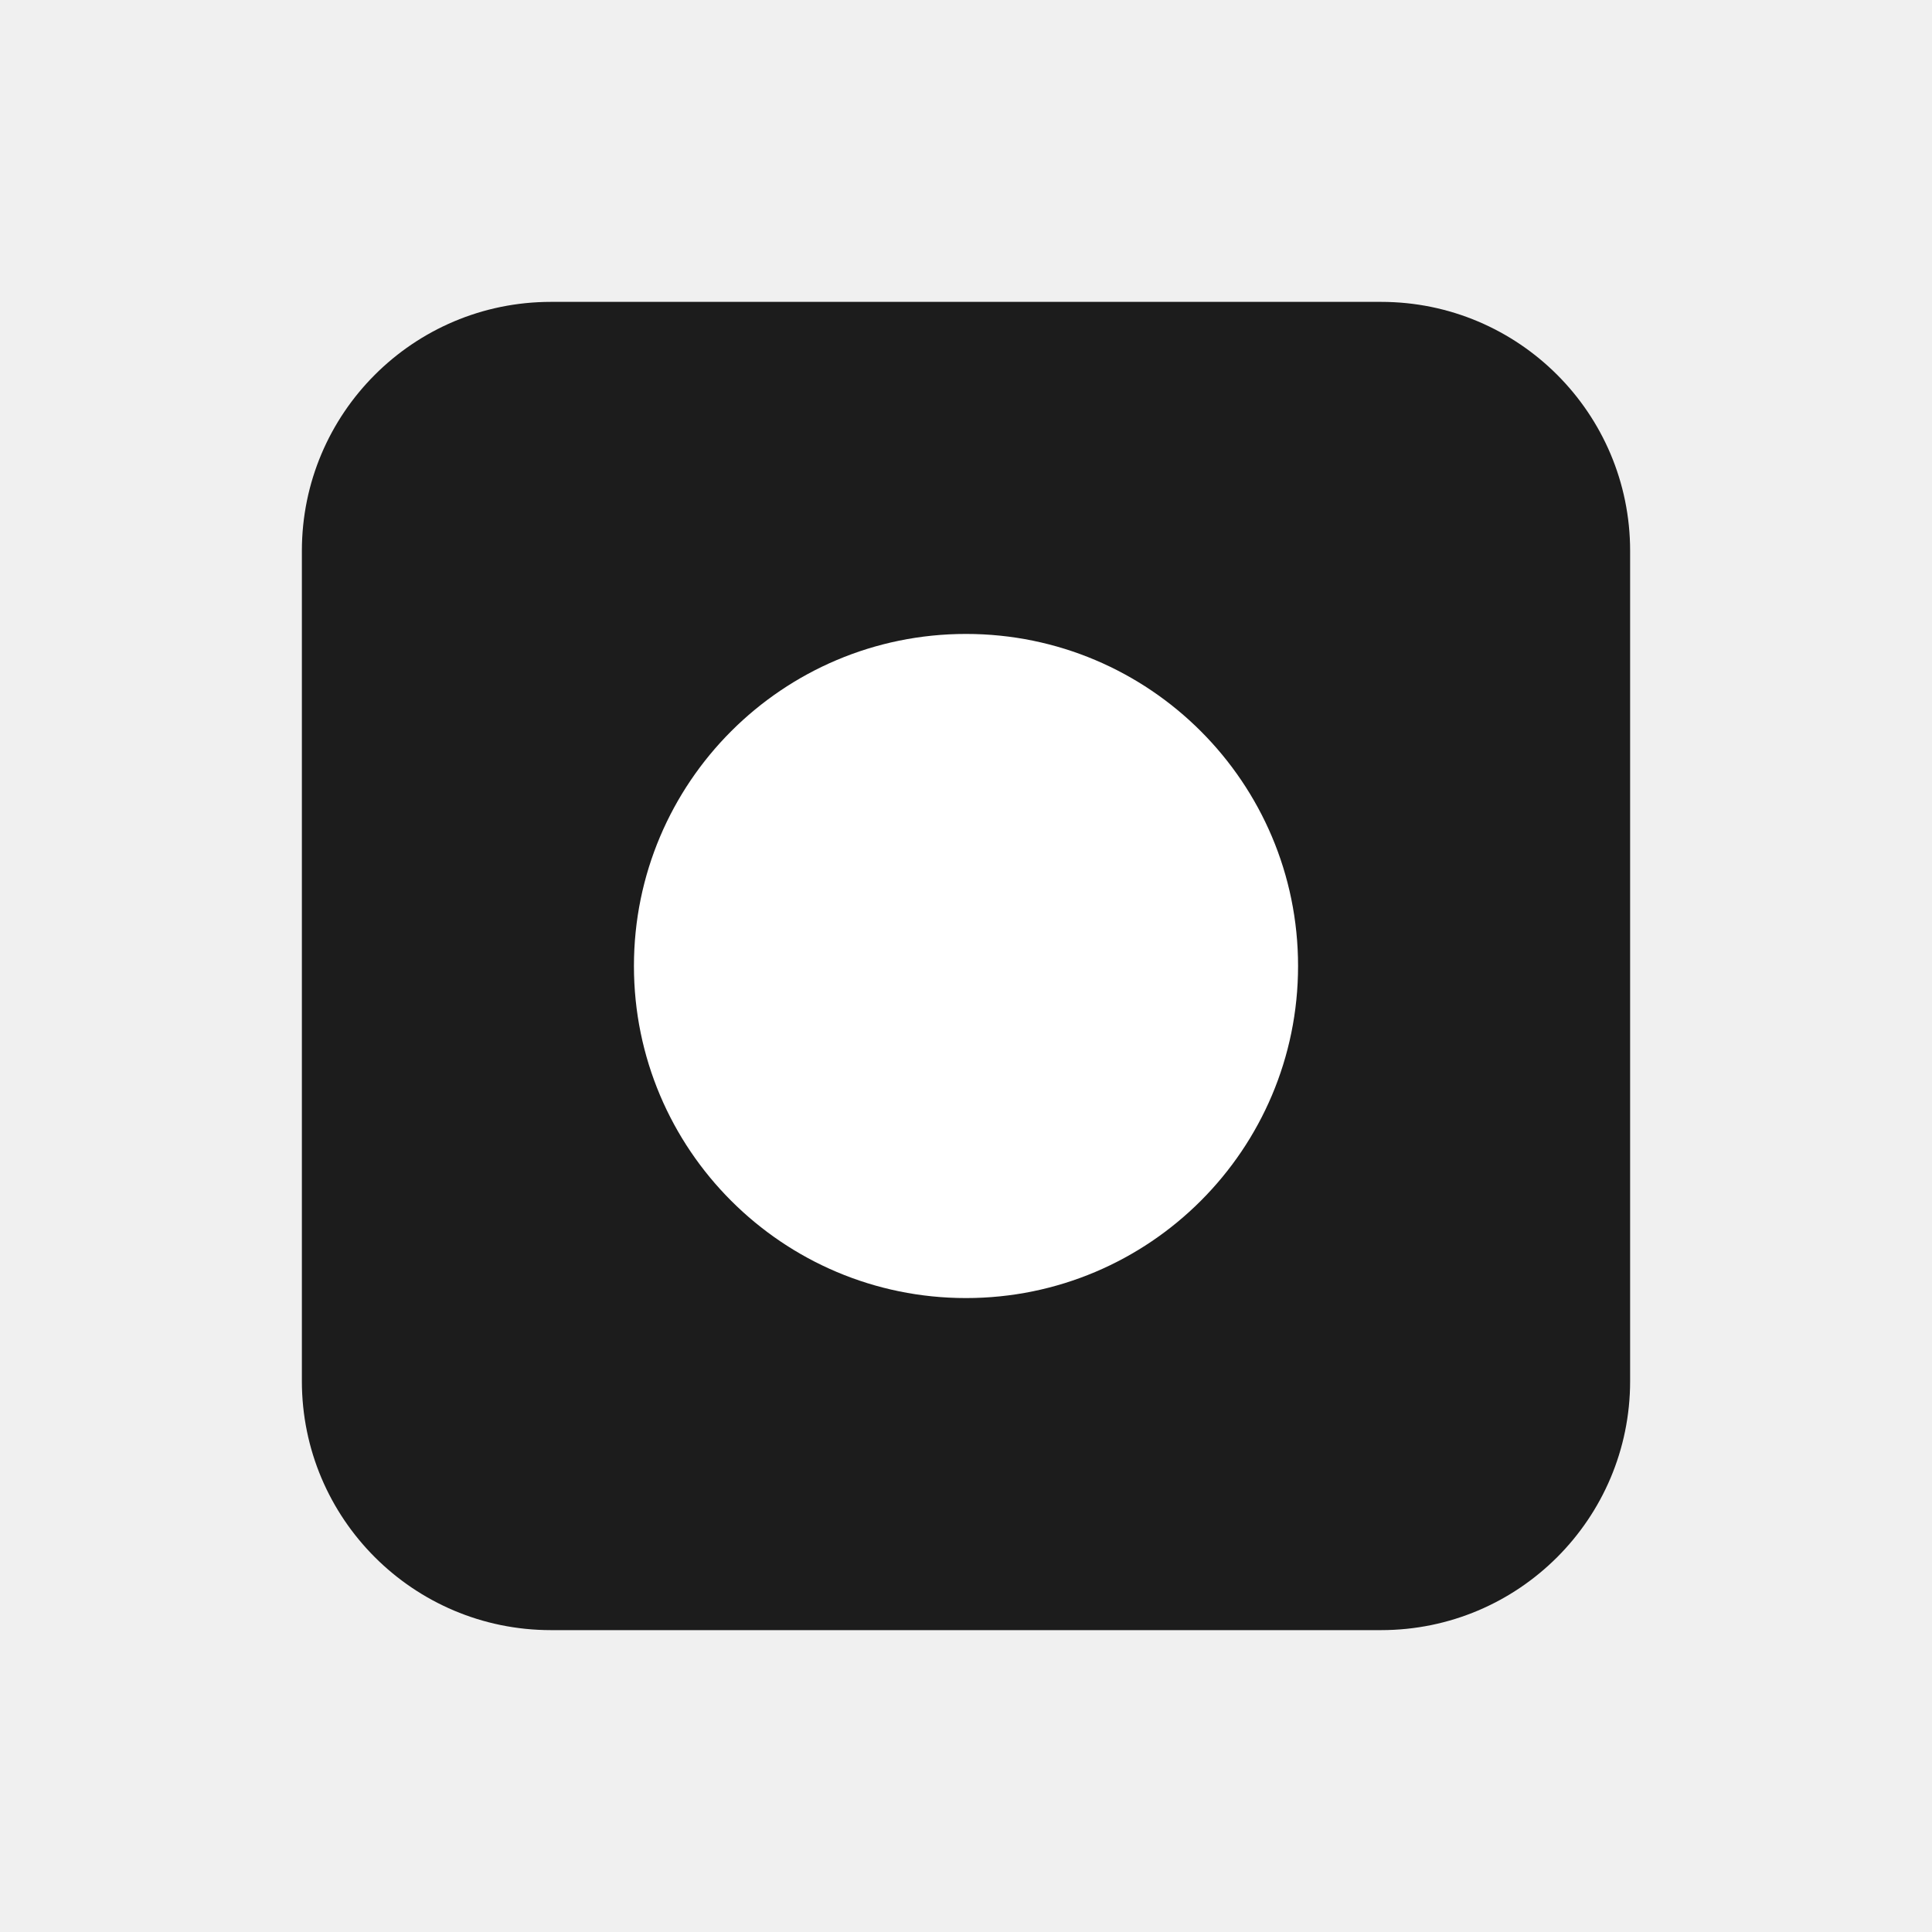
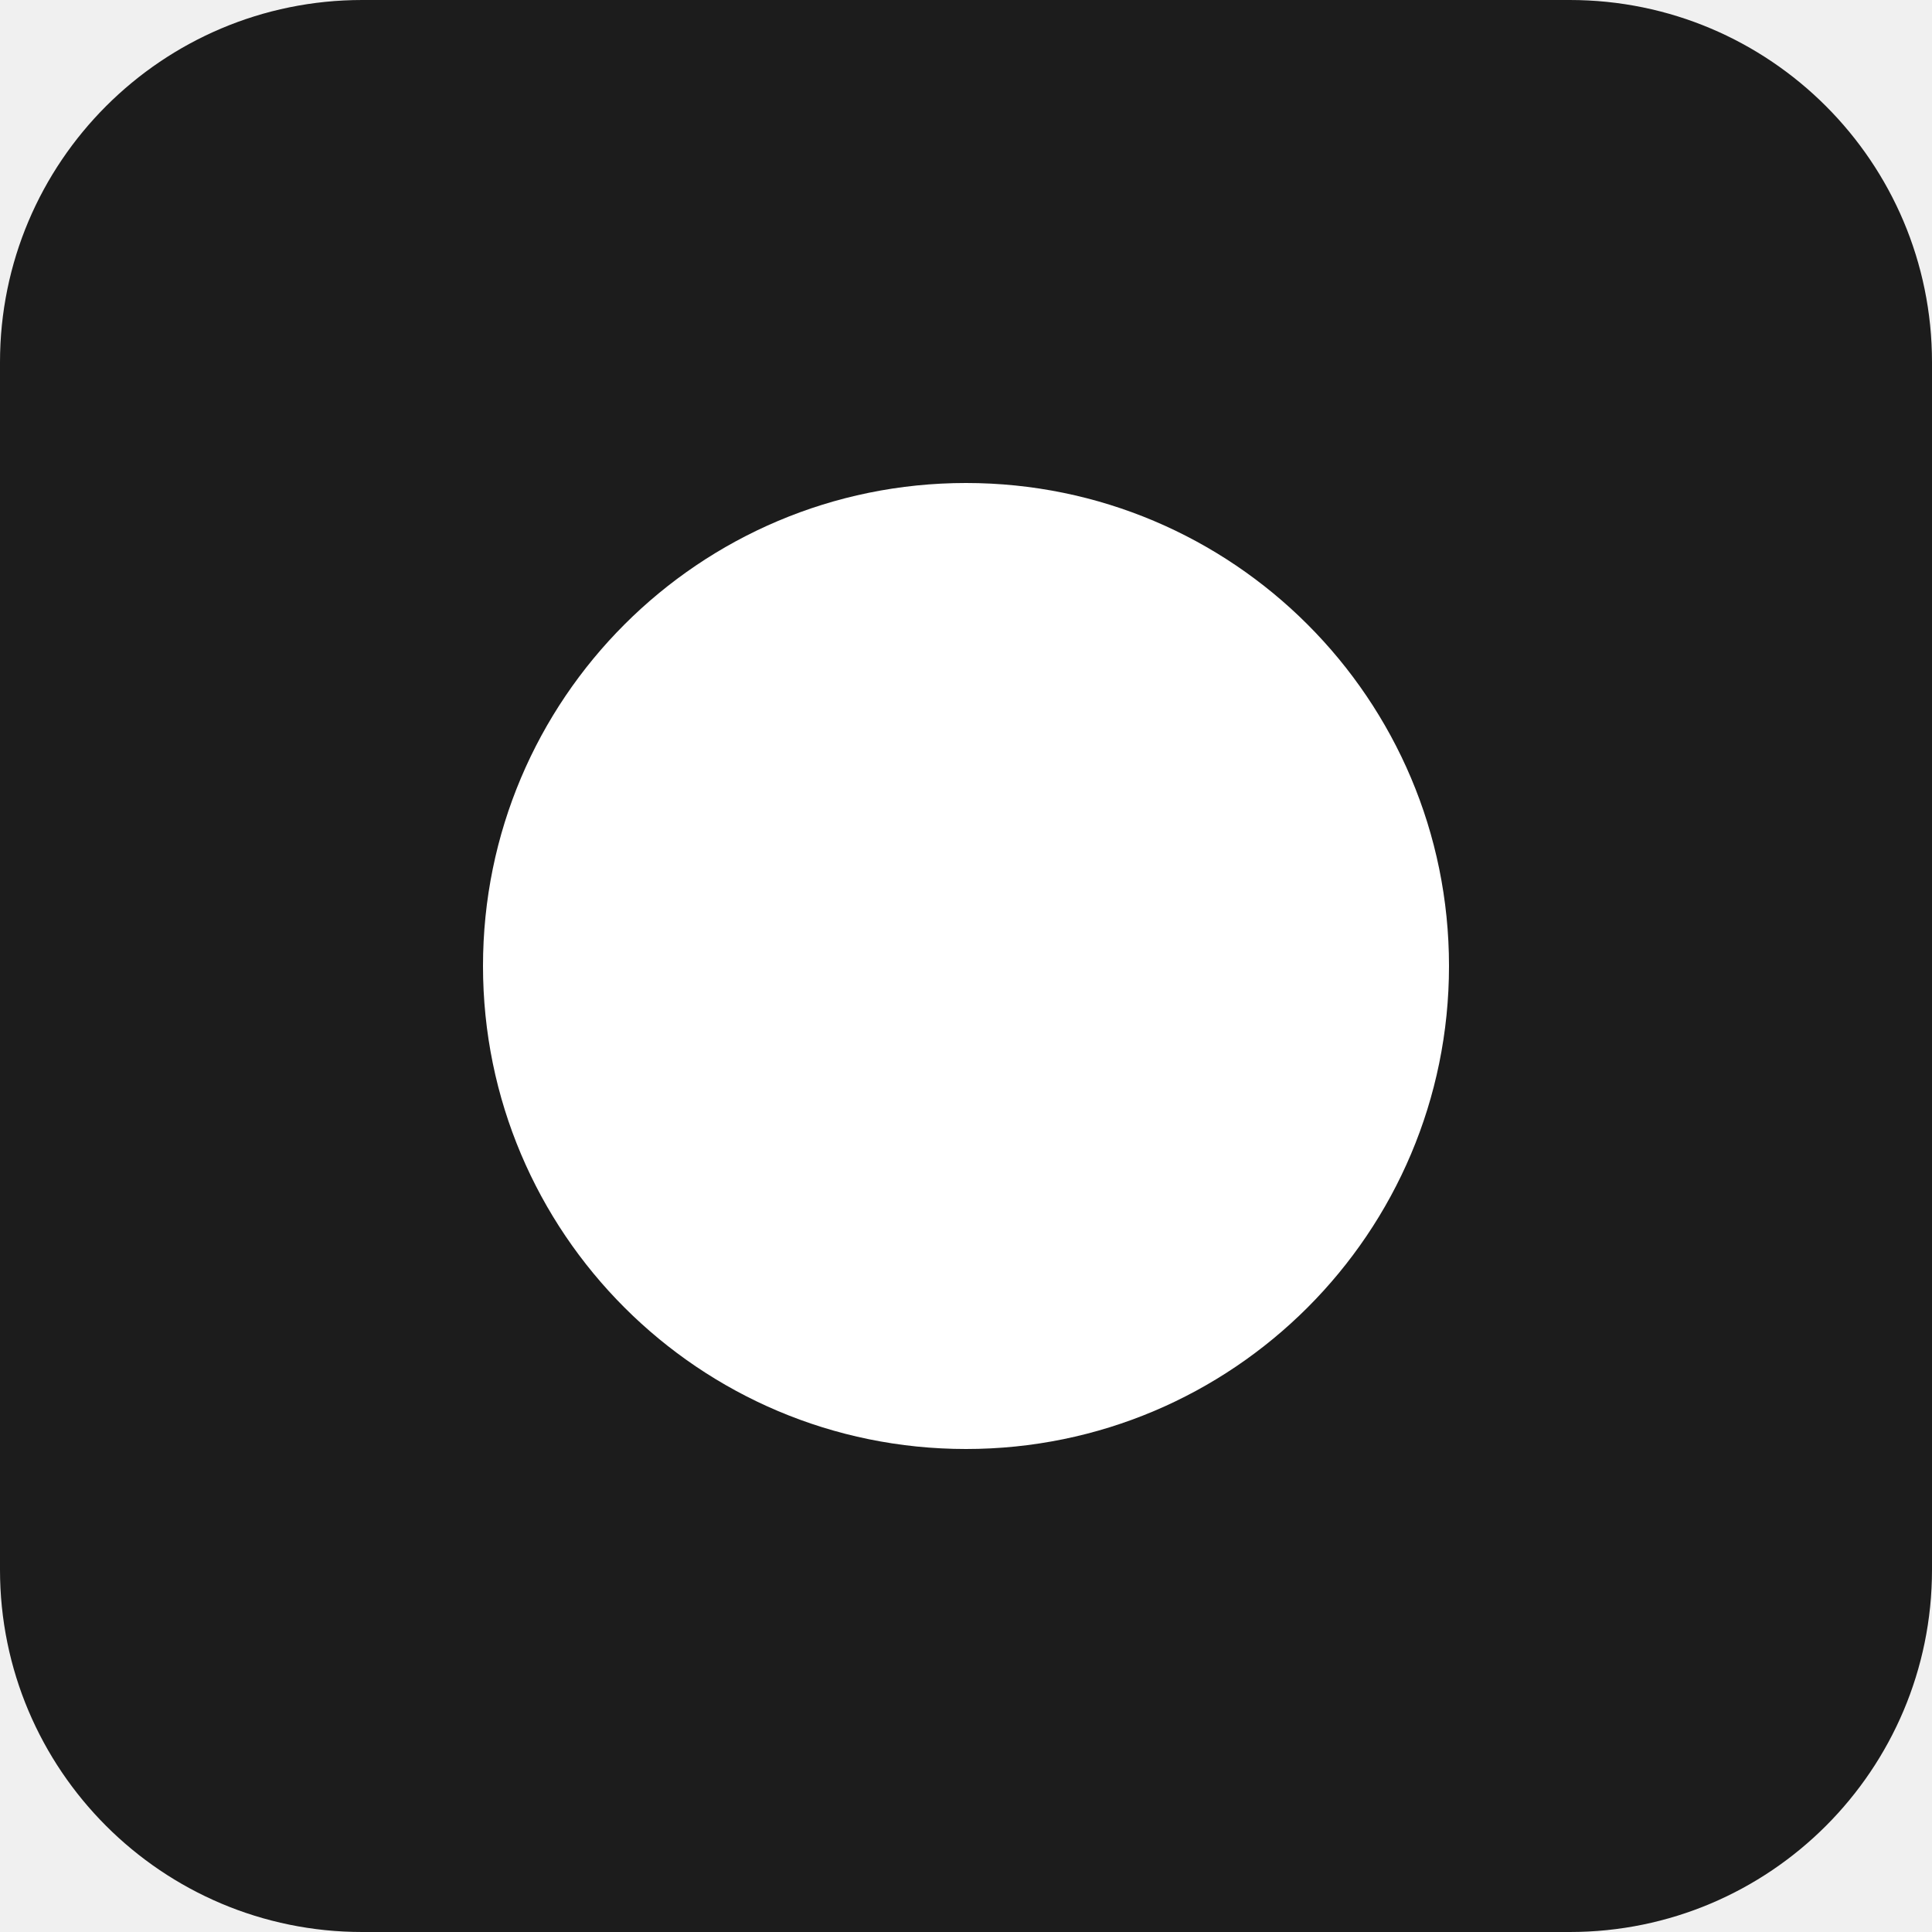
<svg xmlns="http://www.w3.org/2000/svg" width="64" height="64" viewBox="0 0 64 64">
-   <g transform="translate(10 10) scale(0.6875)">
-     <rect x="0" y="0" width="64" height="64" rx="12" ry="12" fill="#1C1C1C" />
-     <circle cx="32" cy="32" r="16" fill="#FFFFFF" />
-   </g>
+   <rect x="0" y="0" width="64" height="64" rx="12" ry="12" fill="#1C1C1C" />
+   <circle cx="32" cy="32" r="16" fill="#FFFFFF" />
</svg>
